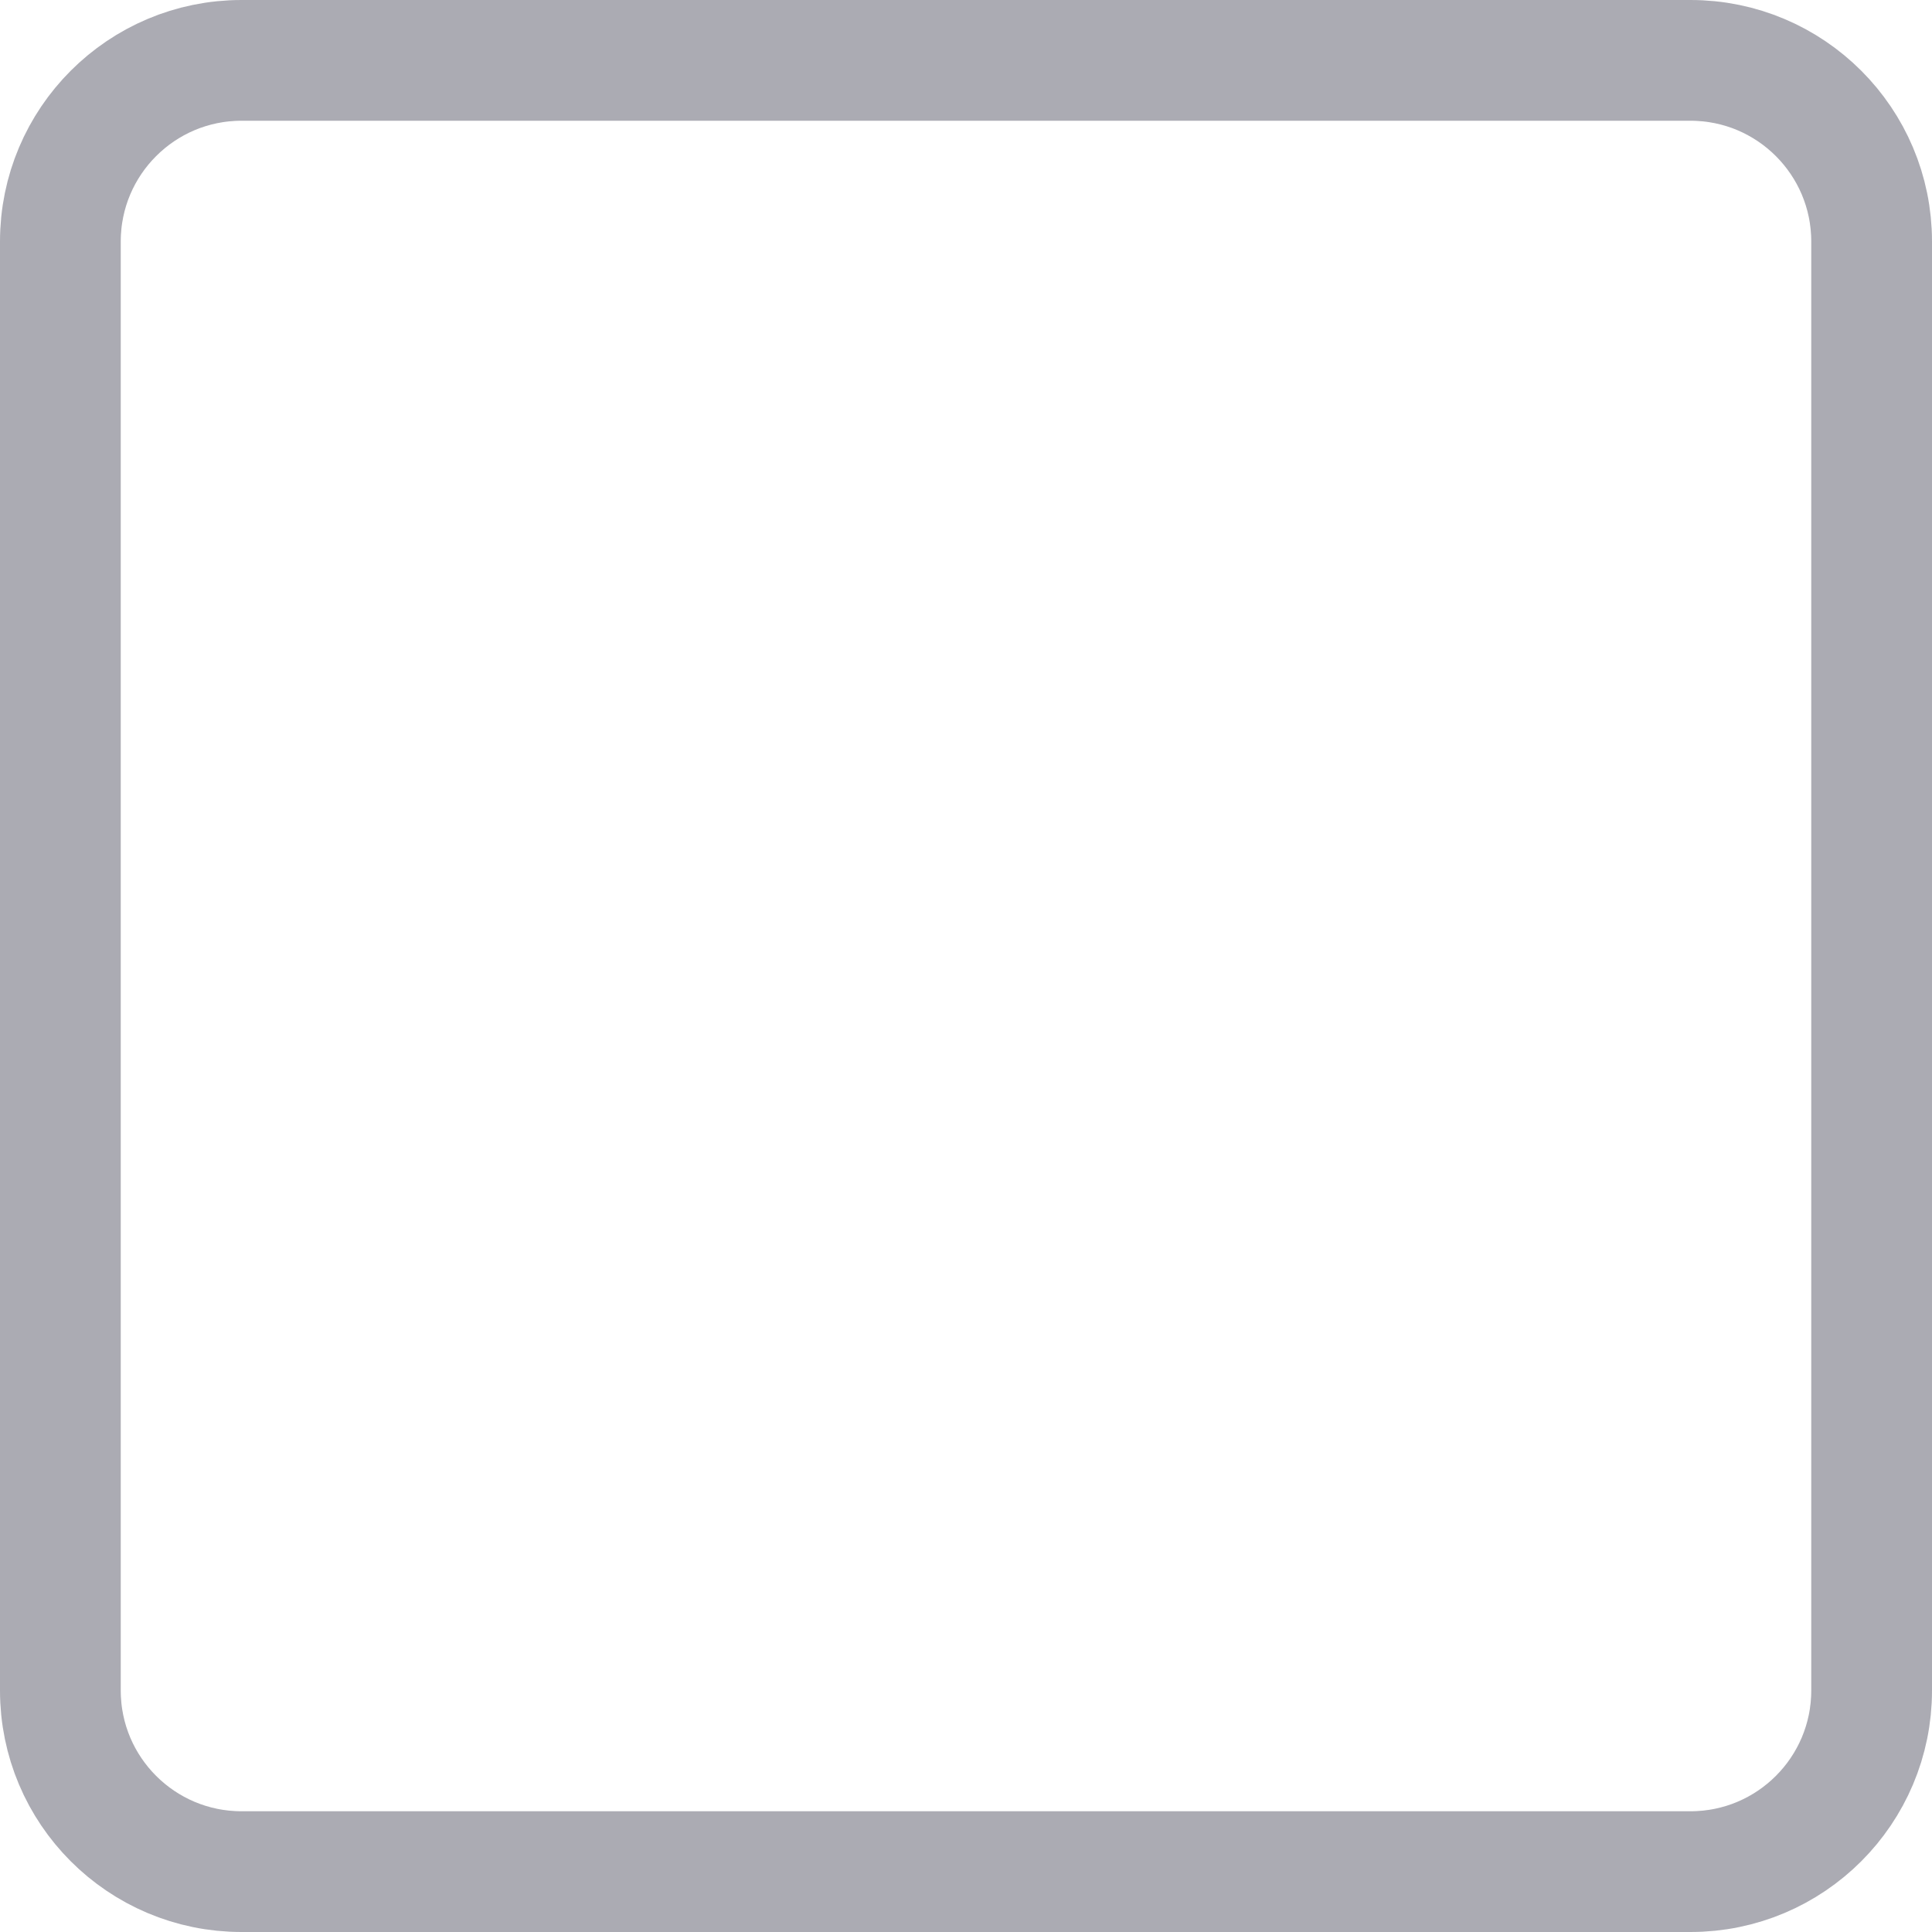
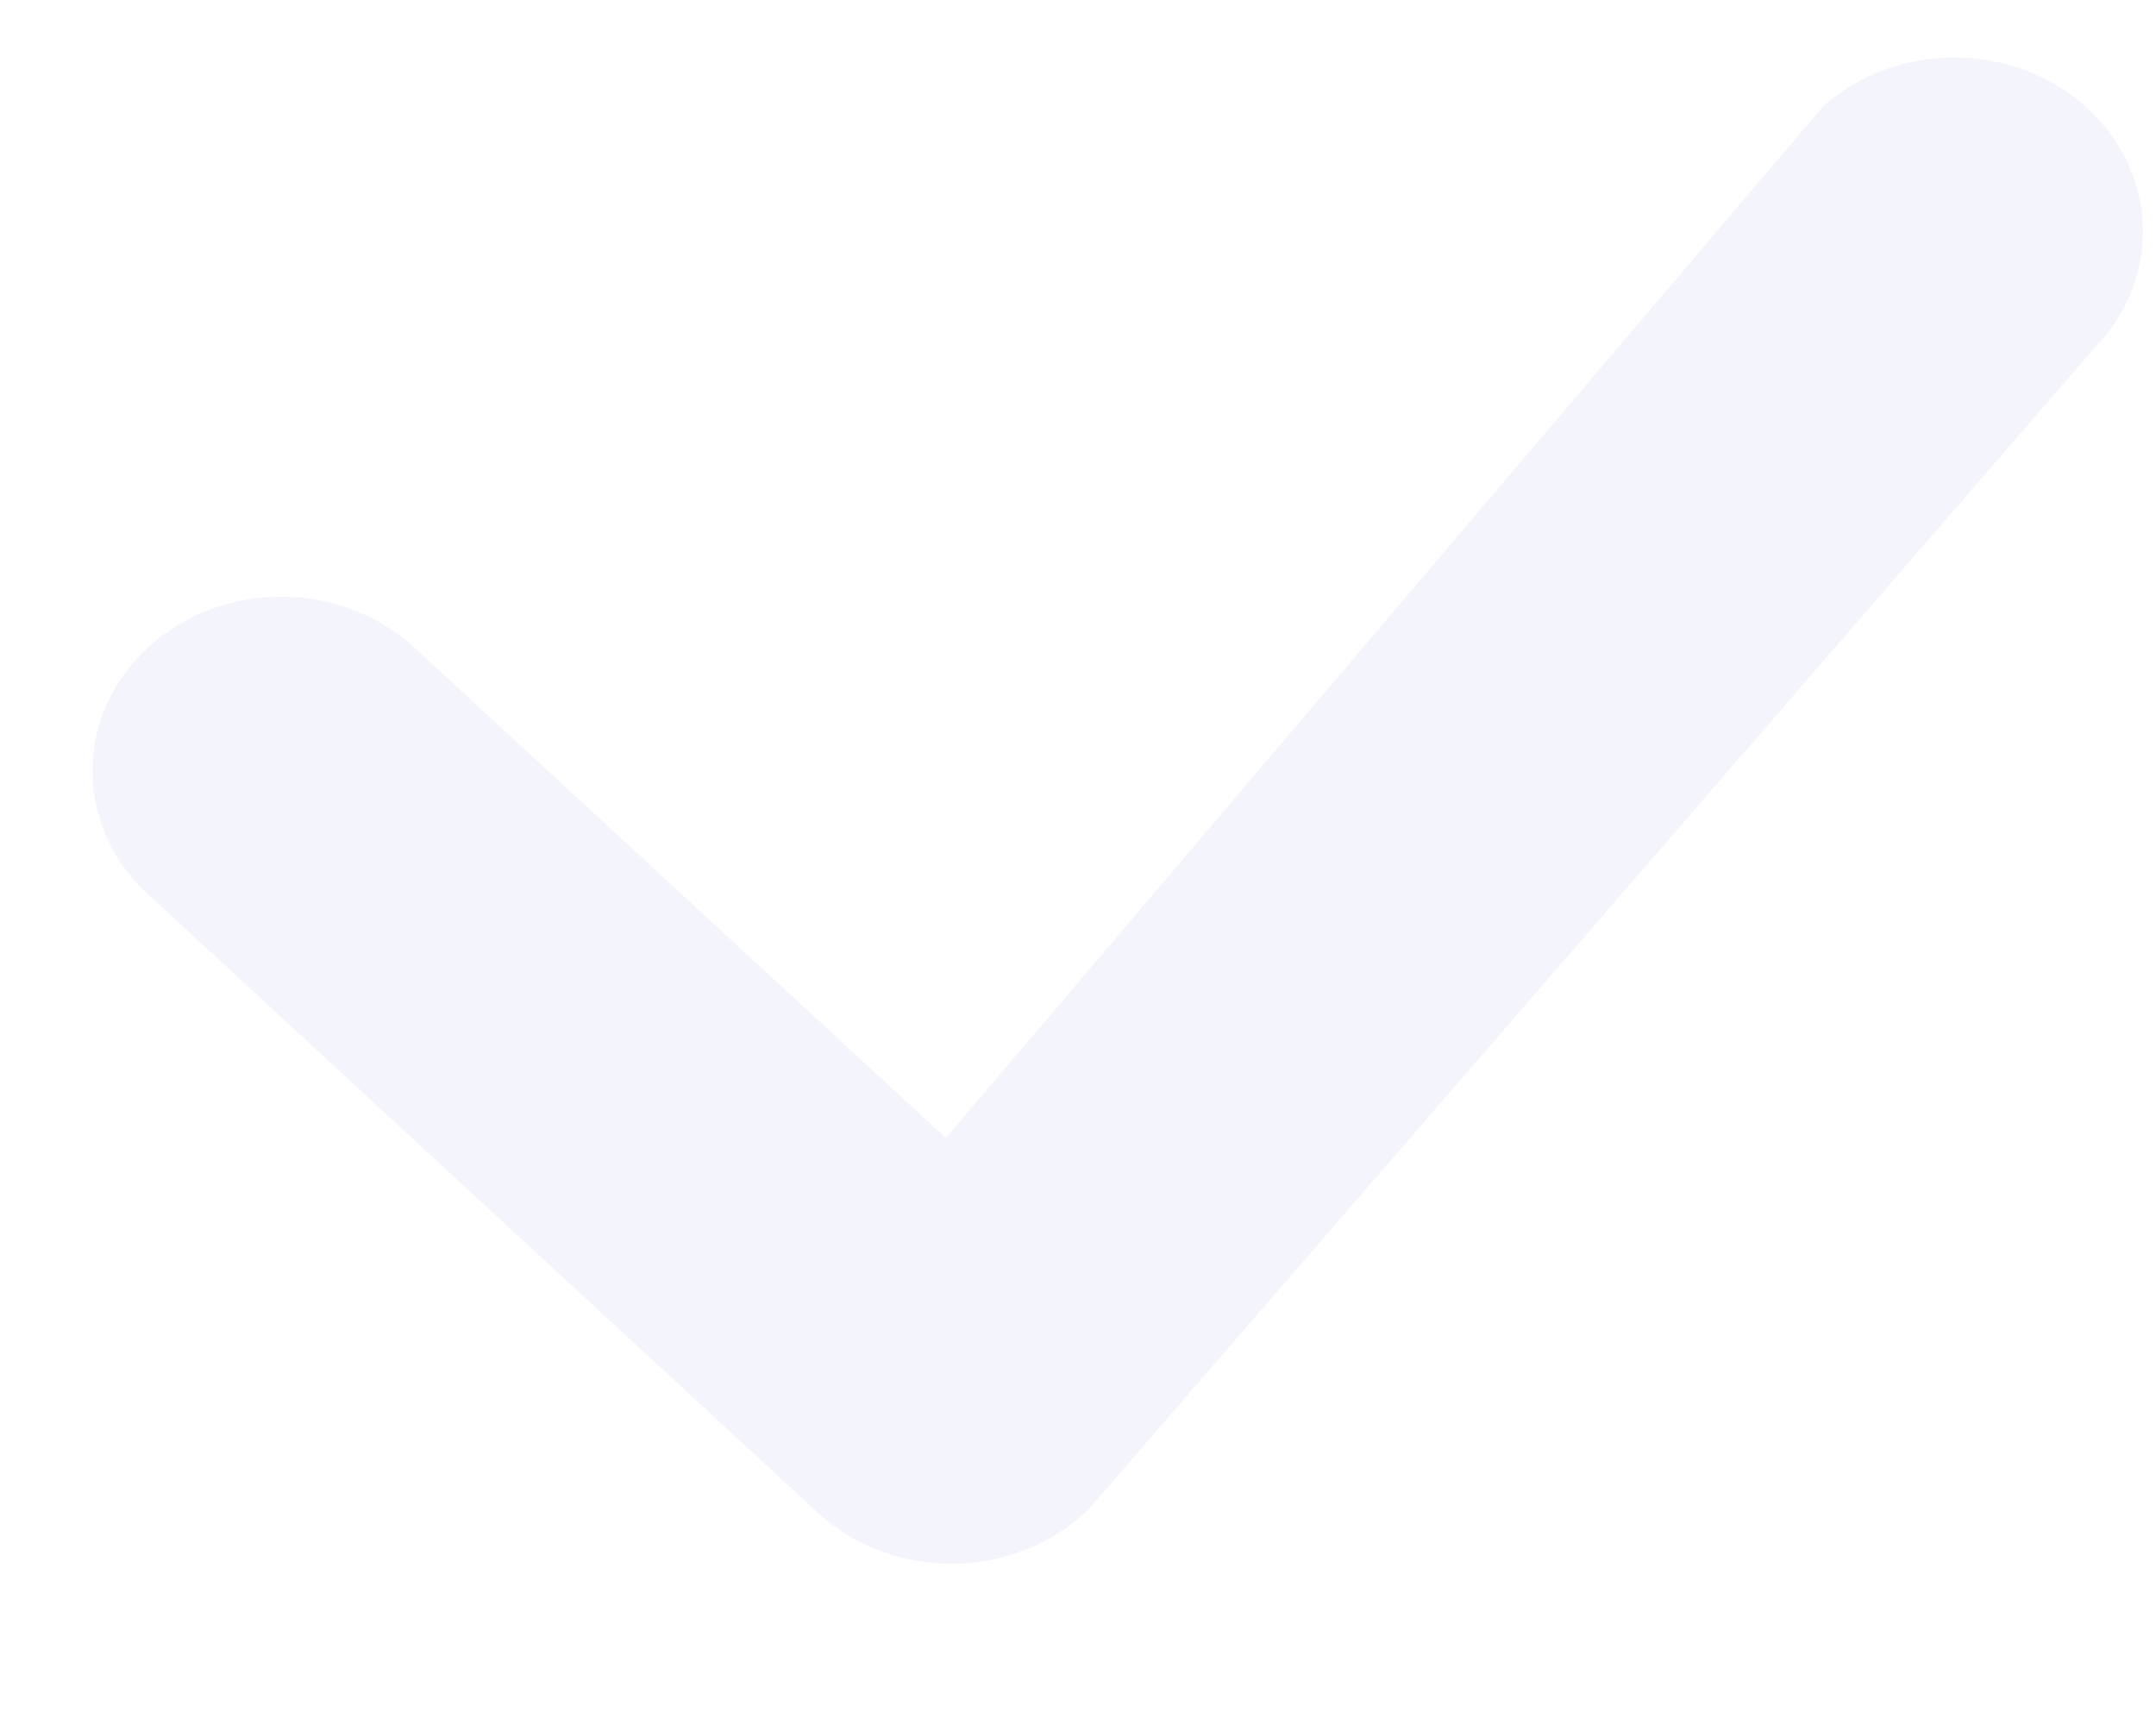
- <svg xmlns="http://www.w3.org/2000/svg" width="16" height="16" viewBox="0 0 16 16" fill="none">
-   <rect x="0.5" y="0.5" width="15" height="15" rx="1.5" stroke="#2E2F42" stroke-opacity="0.4" />
+ <svg xmlns="http://www.w3.org/2000/svg" width="10" height="8" viewBox="0 0 10 8" fill="none">
+   <path d="M8.461 0.489C8.625 0.345 8.844 0.265 9.071 0.267C9.298 0.268 9.515 0.351 9.677 0.498C9.839 0.645 9.933 0.844 9.939 1.053C9.945 1.262 9.862 1.466 9.709 1.62L5.054 6.994C4.974 7.074 4.877 7.137 4.77 7.182C4.663 7.226 4.547 7.25 4.429 7.252C4.311 7.254 4.195 7.234 4.085 7.193C3.976 7.153 3.877 7.092 3.794 7.016L0.707 4.166C0.621 4.092 0.552 4.003 0.504 3.904C0.457 3.805 0.431 3.698 0.429 3.589C0.427 3.481 0.448 3.373 0.492 3.273C0.536 3.172 0.602 3.081 0.685 3.004C0.768 2.927 0.867 2.867 0.976 2.826C1.085 2.786 1.202 2.766 1.319 2.768C1.437 2.769 1.552 2.793 1.66 2.837C1.767 2.881 1.864 2.945 1.944 3.024L4.387 5.278L8.439 0.513C8.446 0.505 8.454 0.497 8.462 0.489H8.461Z" fill="#F4F4FD" />
</svg>
